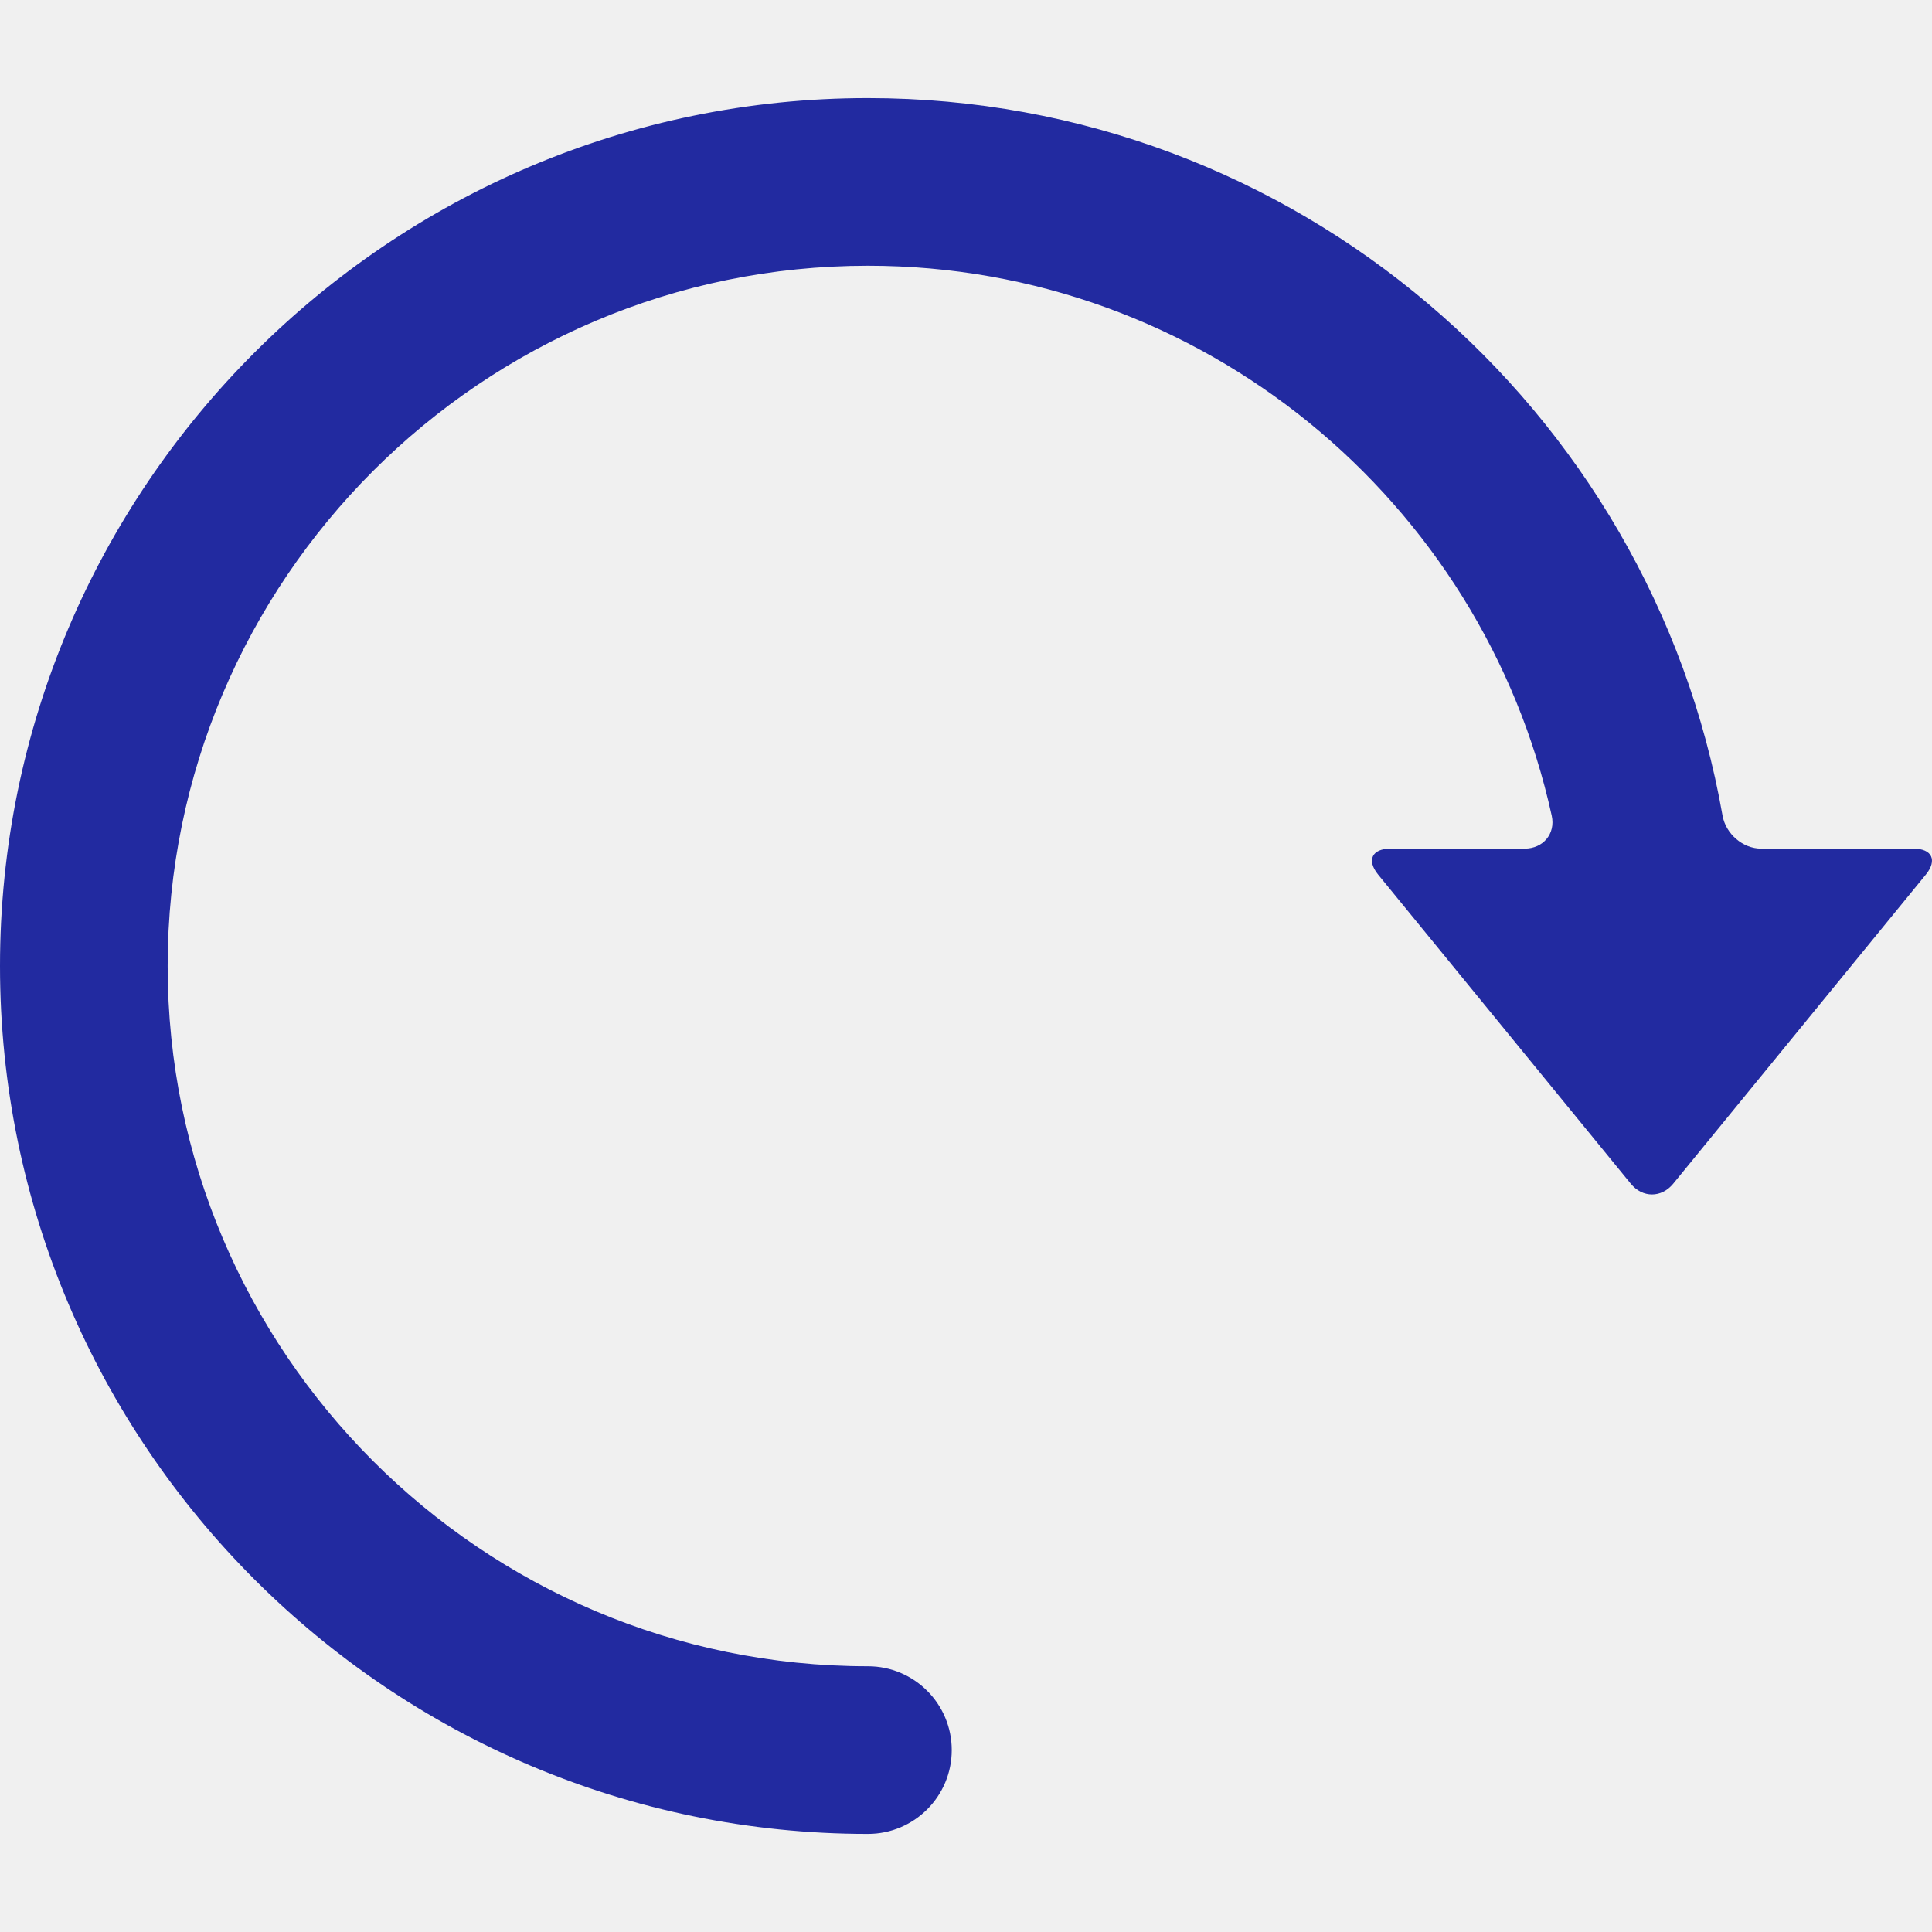
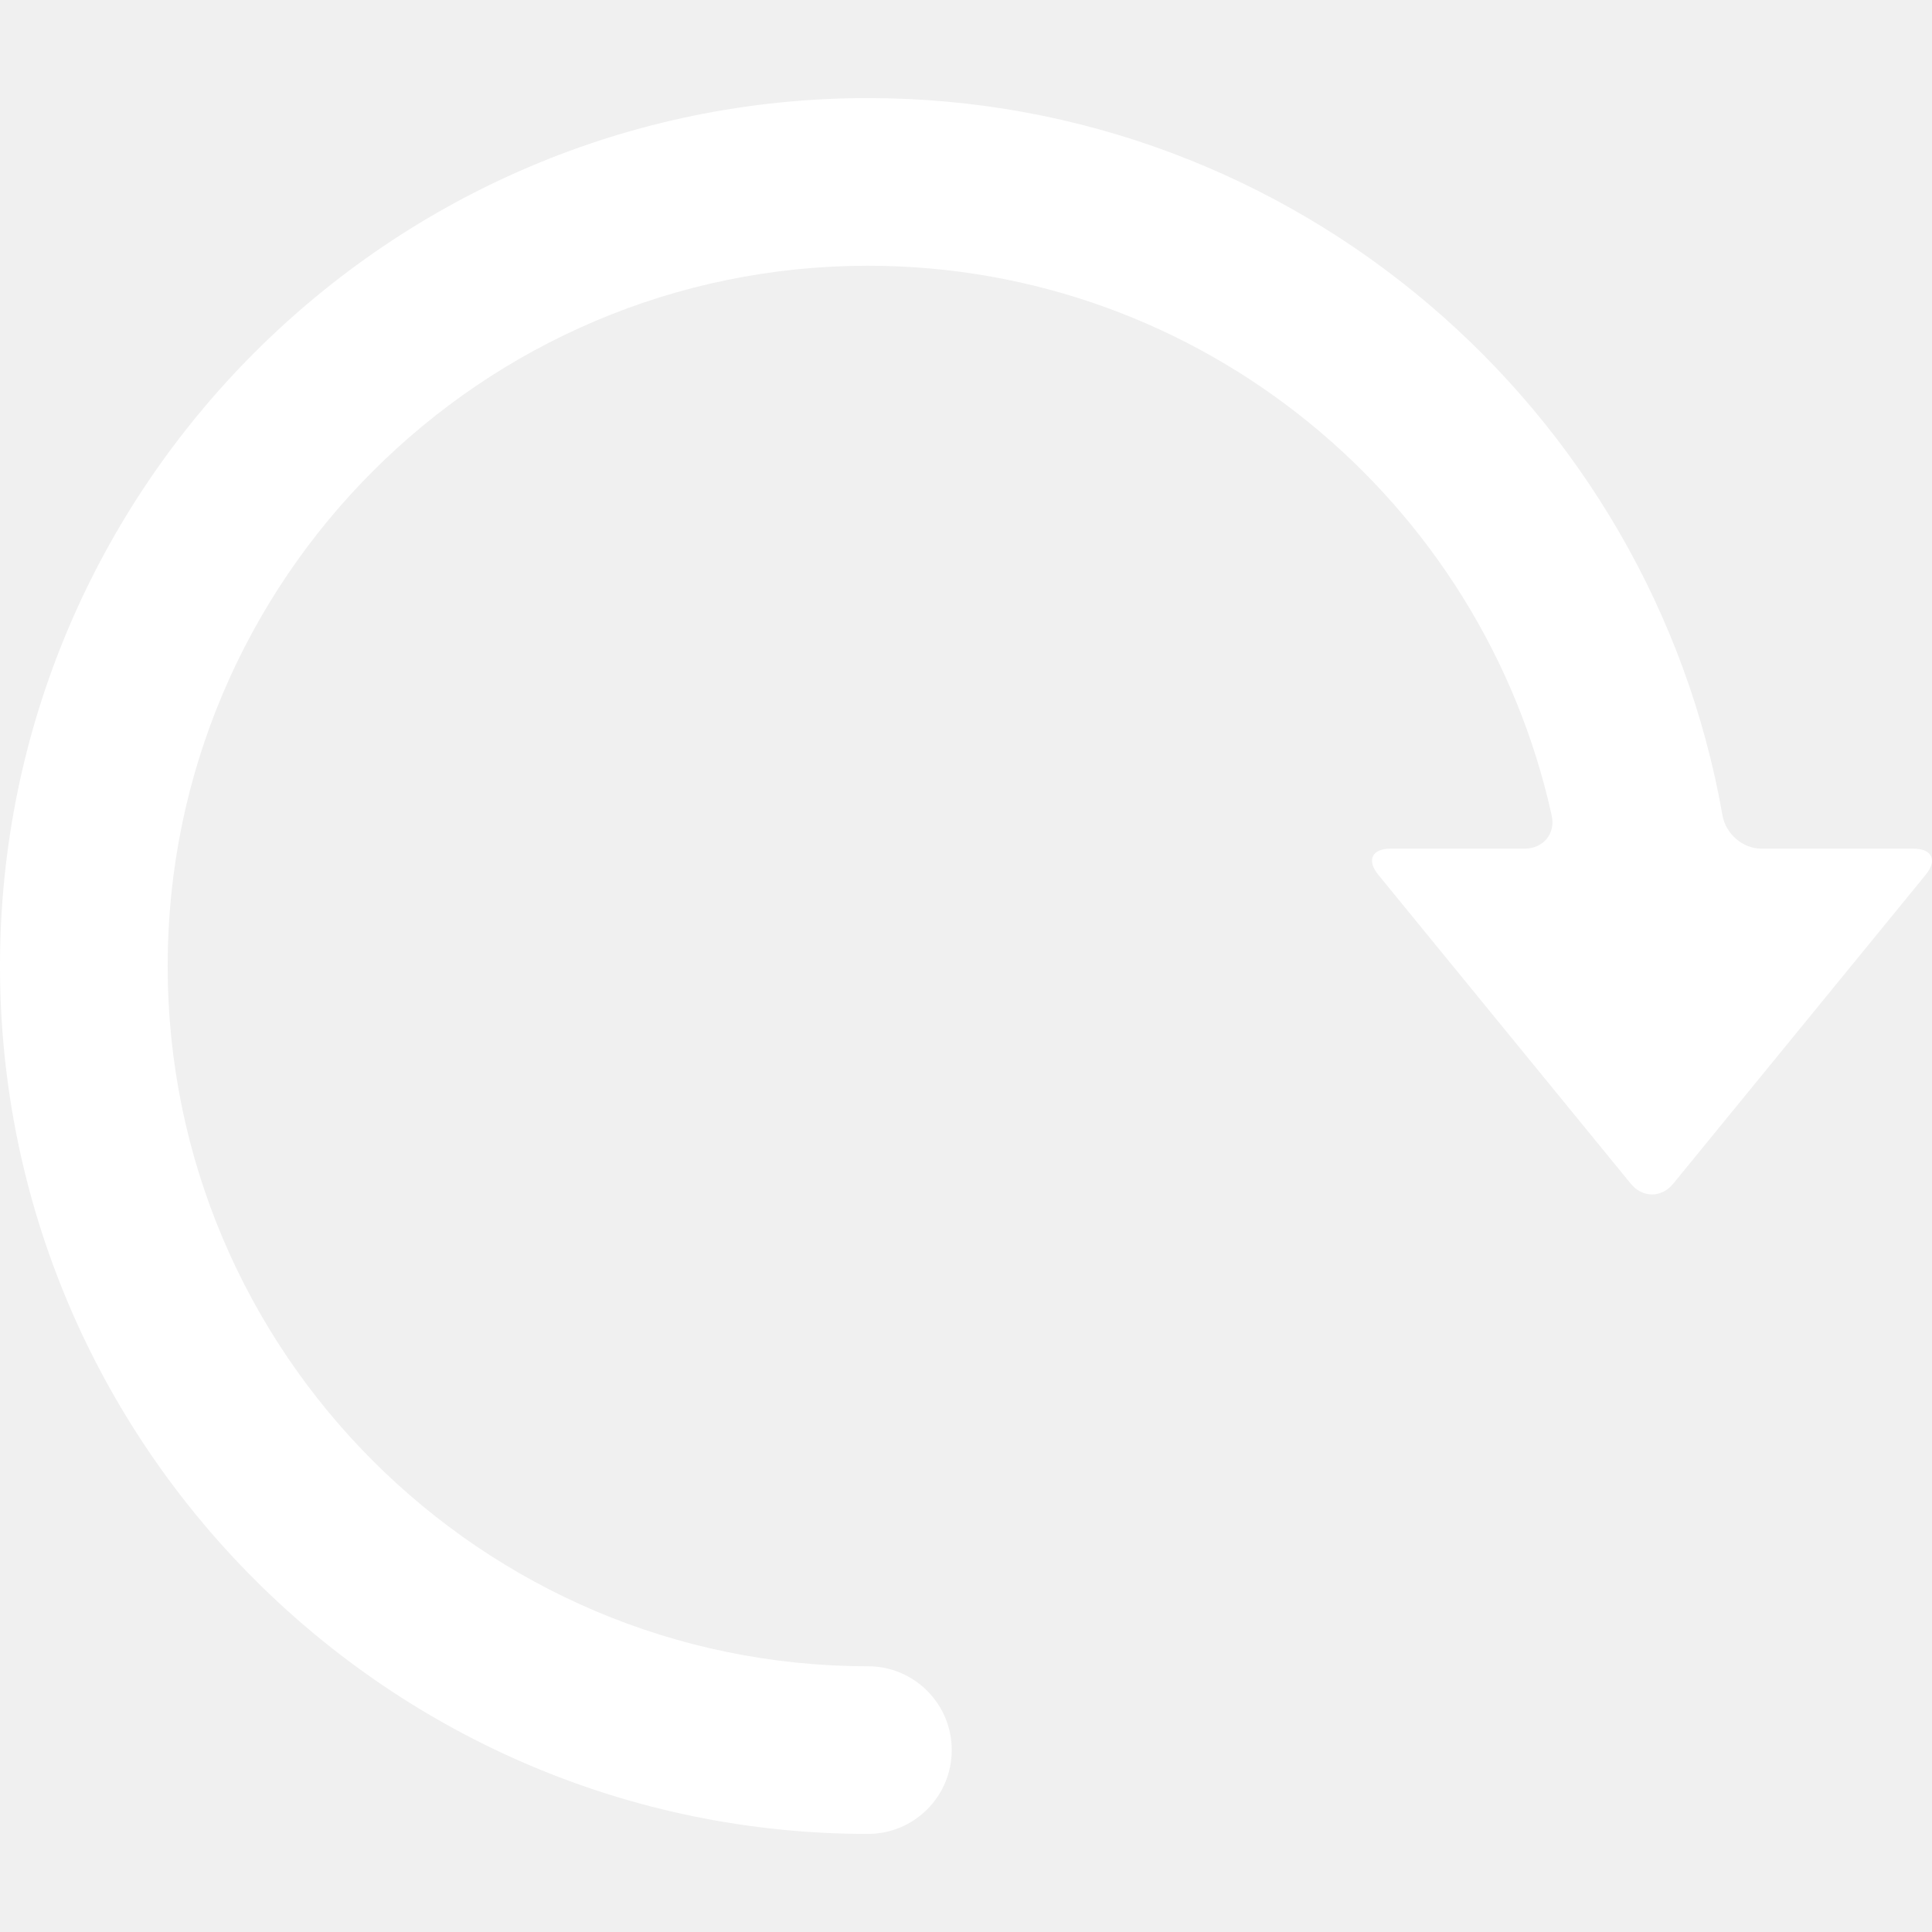
- <svg xmlns="http://www.w3.org/2000/svg" fill="#222aa0" version="1.1" id="Capa_1" width="800px" height="800px" viewBox="0 0 528.916 528.916" xml:space="preserve">
+ <svg xmlns="http://www.w3.org/2000/svg" fill="#ffffff" version="1.1" id="Capa_1" width="800px" height="800px" viewBox="0 0 528.916 528.916" xml:space="preserve">
  <g id="SVGRepo_bgCarrier" stroke-width="0" />
  <g id="SVGRepo_tracerCarrier" stroke-linecap="round" stroke-linejoin="round" />
  <g id="SVGRepo_iconCarrier">
    <g>
      <g>
        <path d="M523.859,232.329h-41.701c-5.07,0-9.715-4.073-10.59-9.067c-19.57-111.442-117-196.409-233.962-196.409 C106.589,26.853,0,133.441,0,264.458c0,131.018,106.589,237.605,237.606,237.605c12.675,0,22.95-10.275,22.95-22.949 s-10.275-22.949-22.95-22.949c-105.708,0-191.706-85.998-191.706-191.707c0-105.707,85.995-191.706,191.703-191.706 c91.583,0,168.325,64.569,187.208,150.564c1.086,4.951-2.359,9.012-7.426,9.012H380.66c-5.07,0-6.578,3.182-3.371,7.108 l69.162,84.621c3.209,3.926,8.408,3.926,11.619,0l69.162-84.621C530.439,235.511,528.928,232.329,523.859,232.329z" />
      </g>
    </g>
  </g>
</svg>
